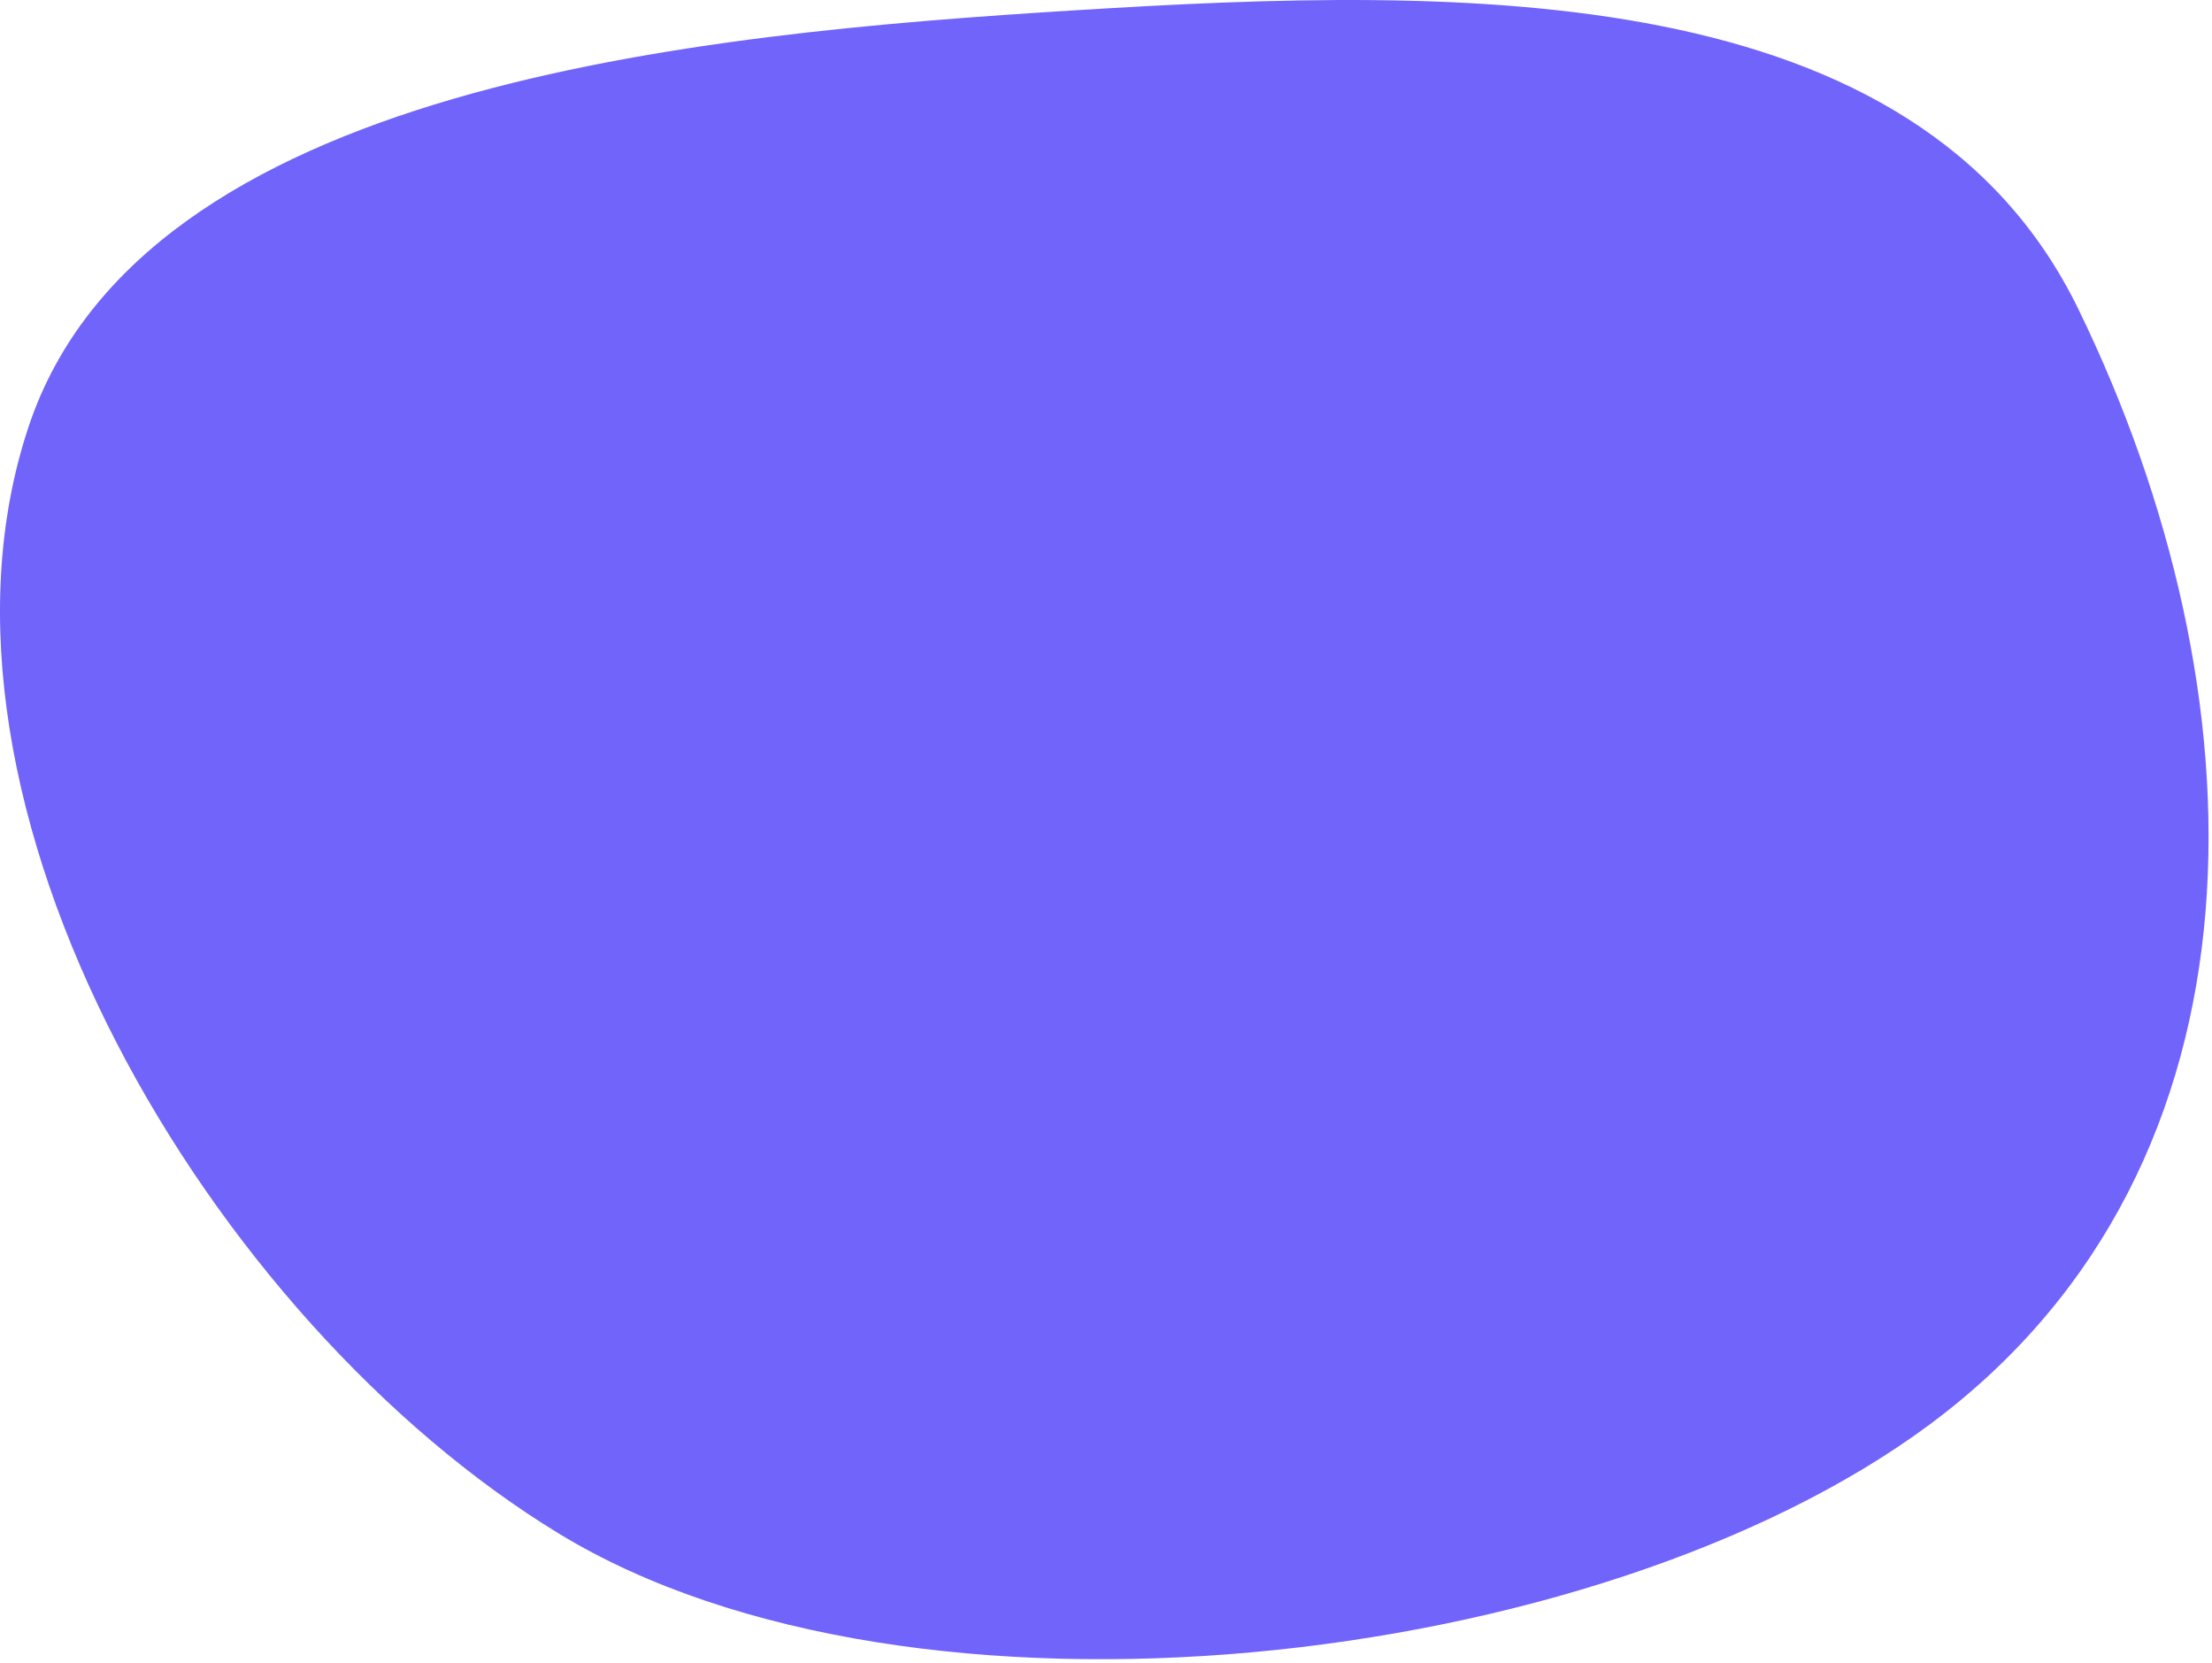
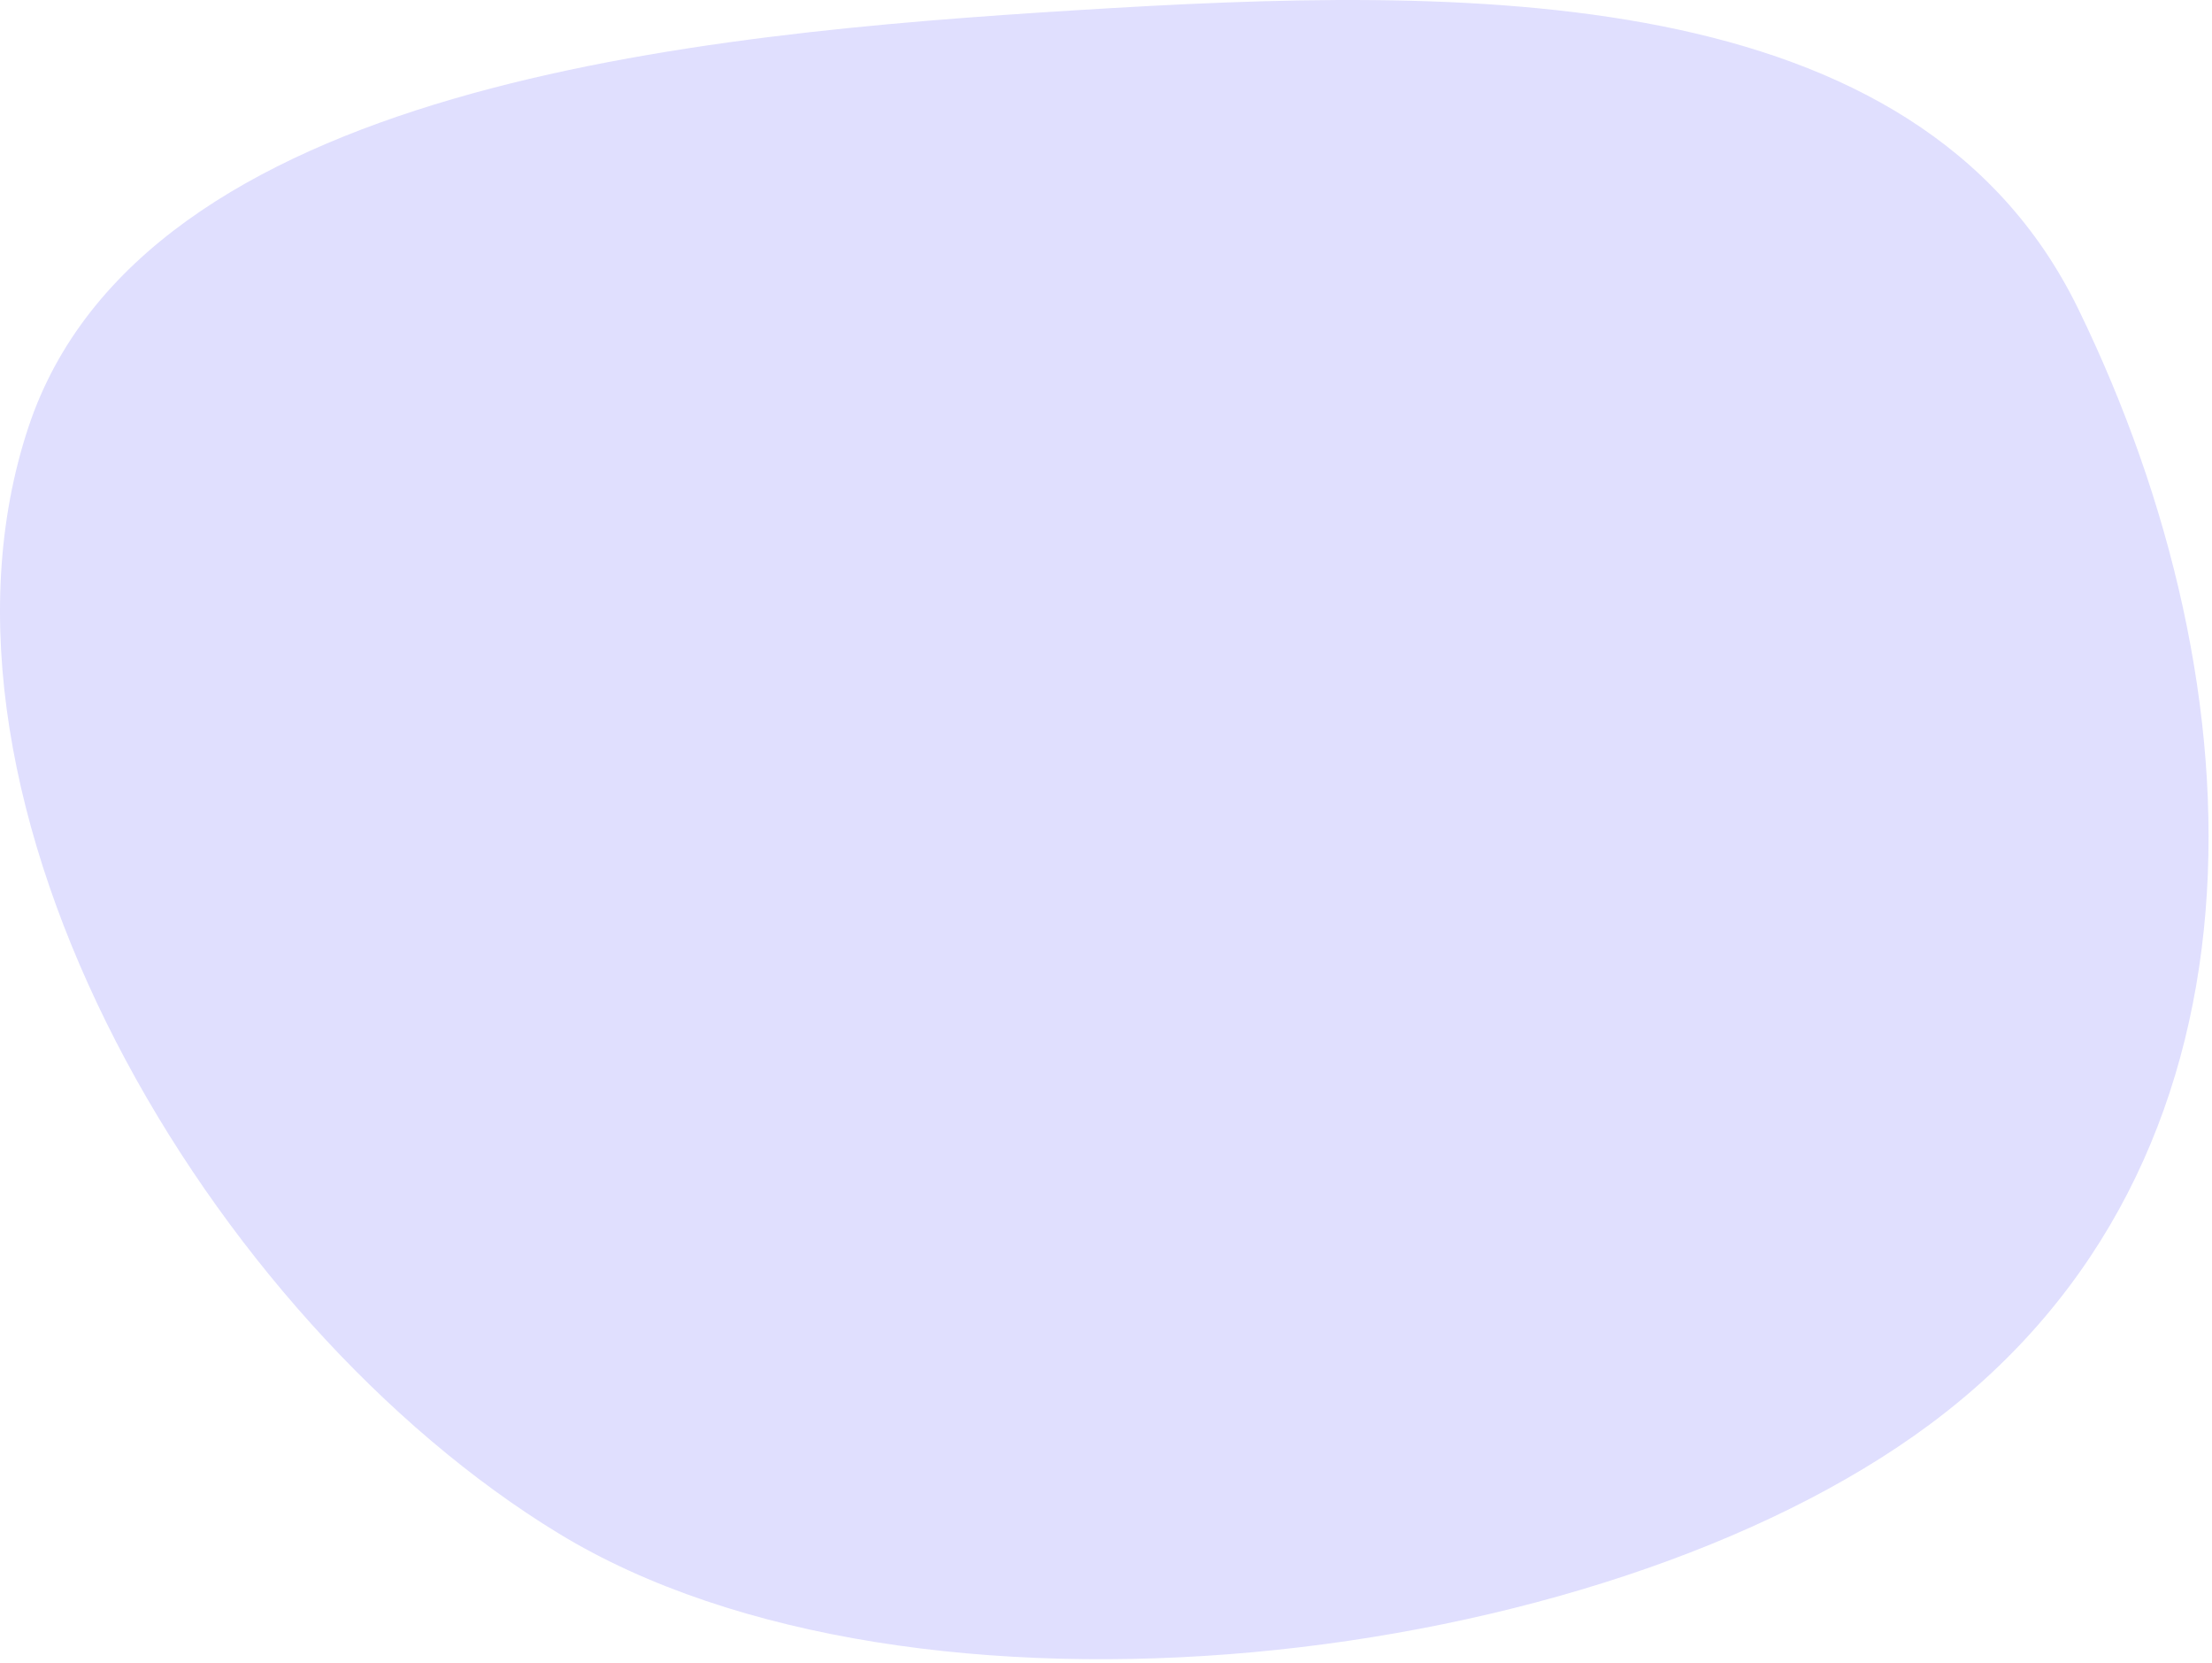
<svg xmlns="http://www.w3.org/2000/svg" width="358" height="269" viewBox="0 0 358 269" fill="none">
-   <path fill-rule="evenodd" clip-rule="evenodd" d="M174.15 1.657C236.864 -2.228 310.201 -3.709 336.364 49.998C366.413 111.685 369.229 188.218 312.333 230.465C258.534 270.413 147.646 282.938 90.498 248.162C33.995 213.777 -15.631 129.929 4.612 69.083C23.047 13.671 112.821 5.455 174.15 1.657Z" fill="#7164FB" />
+   <path fill-rule="evenodd" clip-rule="evenodd" d="M174.15 1.657C236.864 -2.228 310.201 -3.709 336.364 49.998C366.413 111.685 369.229 188.218 312.333 230.465C258.534 270.413 147.646 282.938 90.498 248.162C33.995 213.777 -15.631 129.929 4.612 69.083C23.047 13.671 112.821 5.455 174.15 1.657Z" fill="#E0DFFE" />
</svg>
